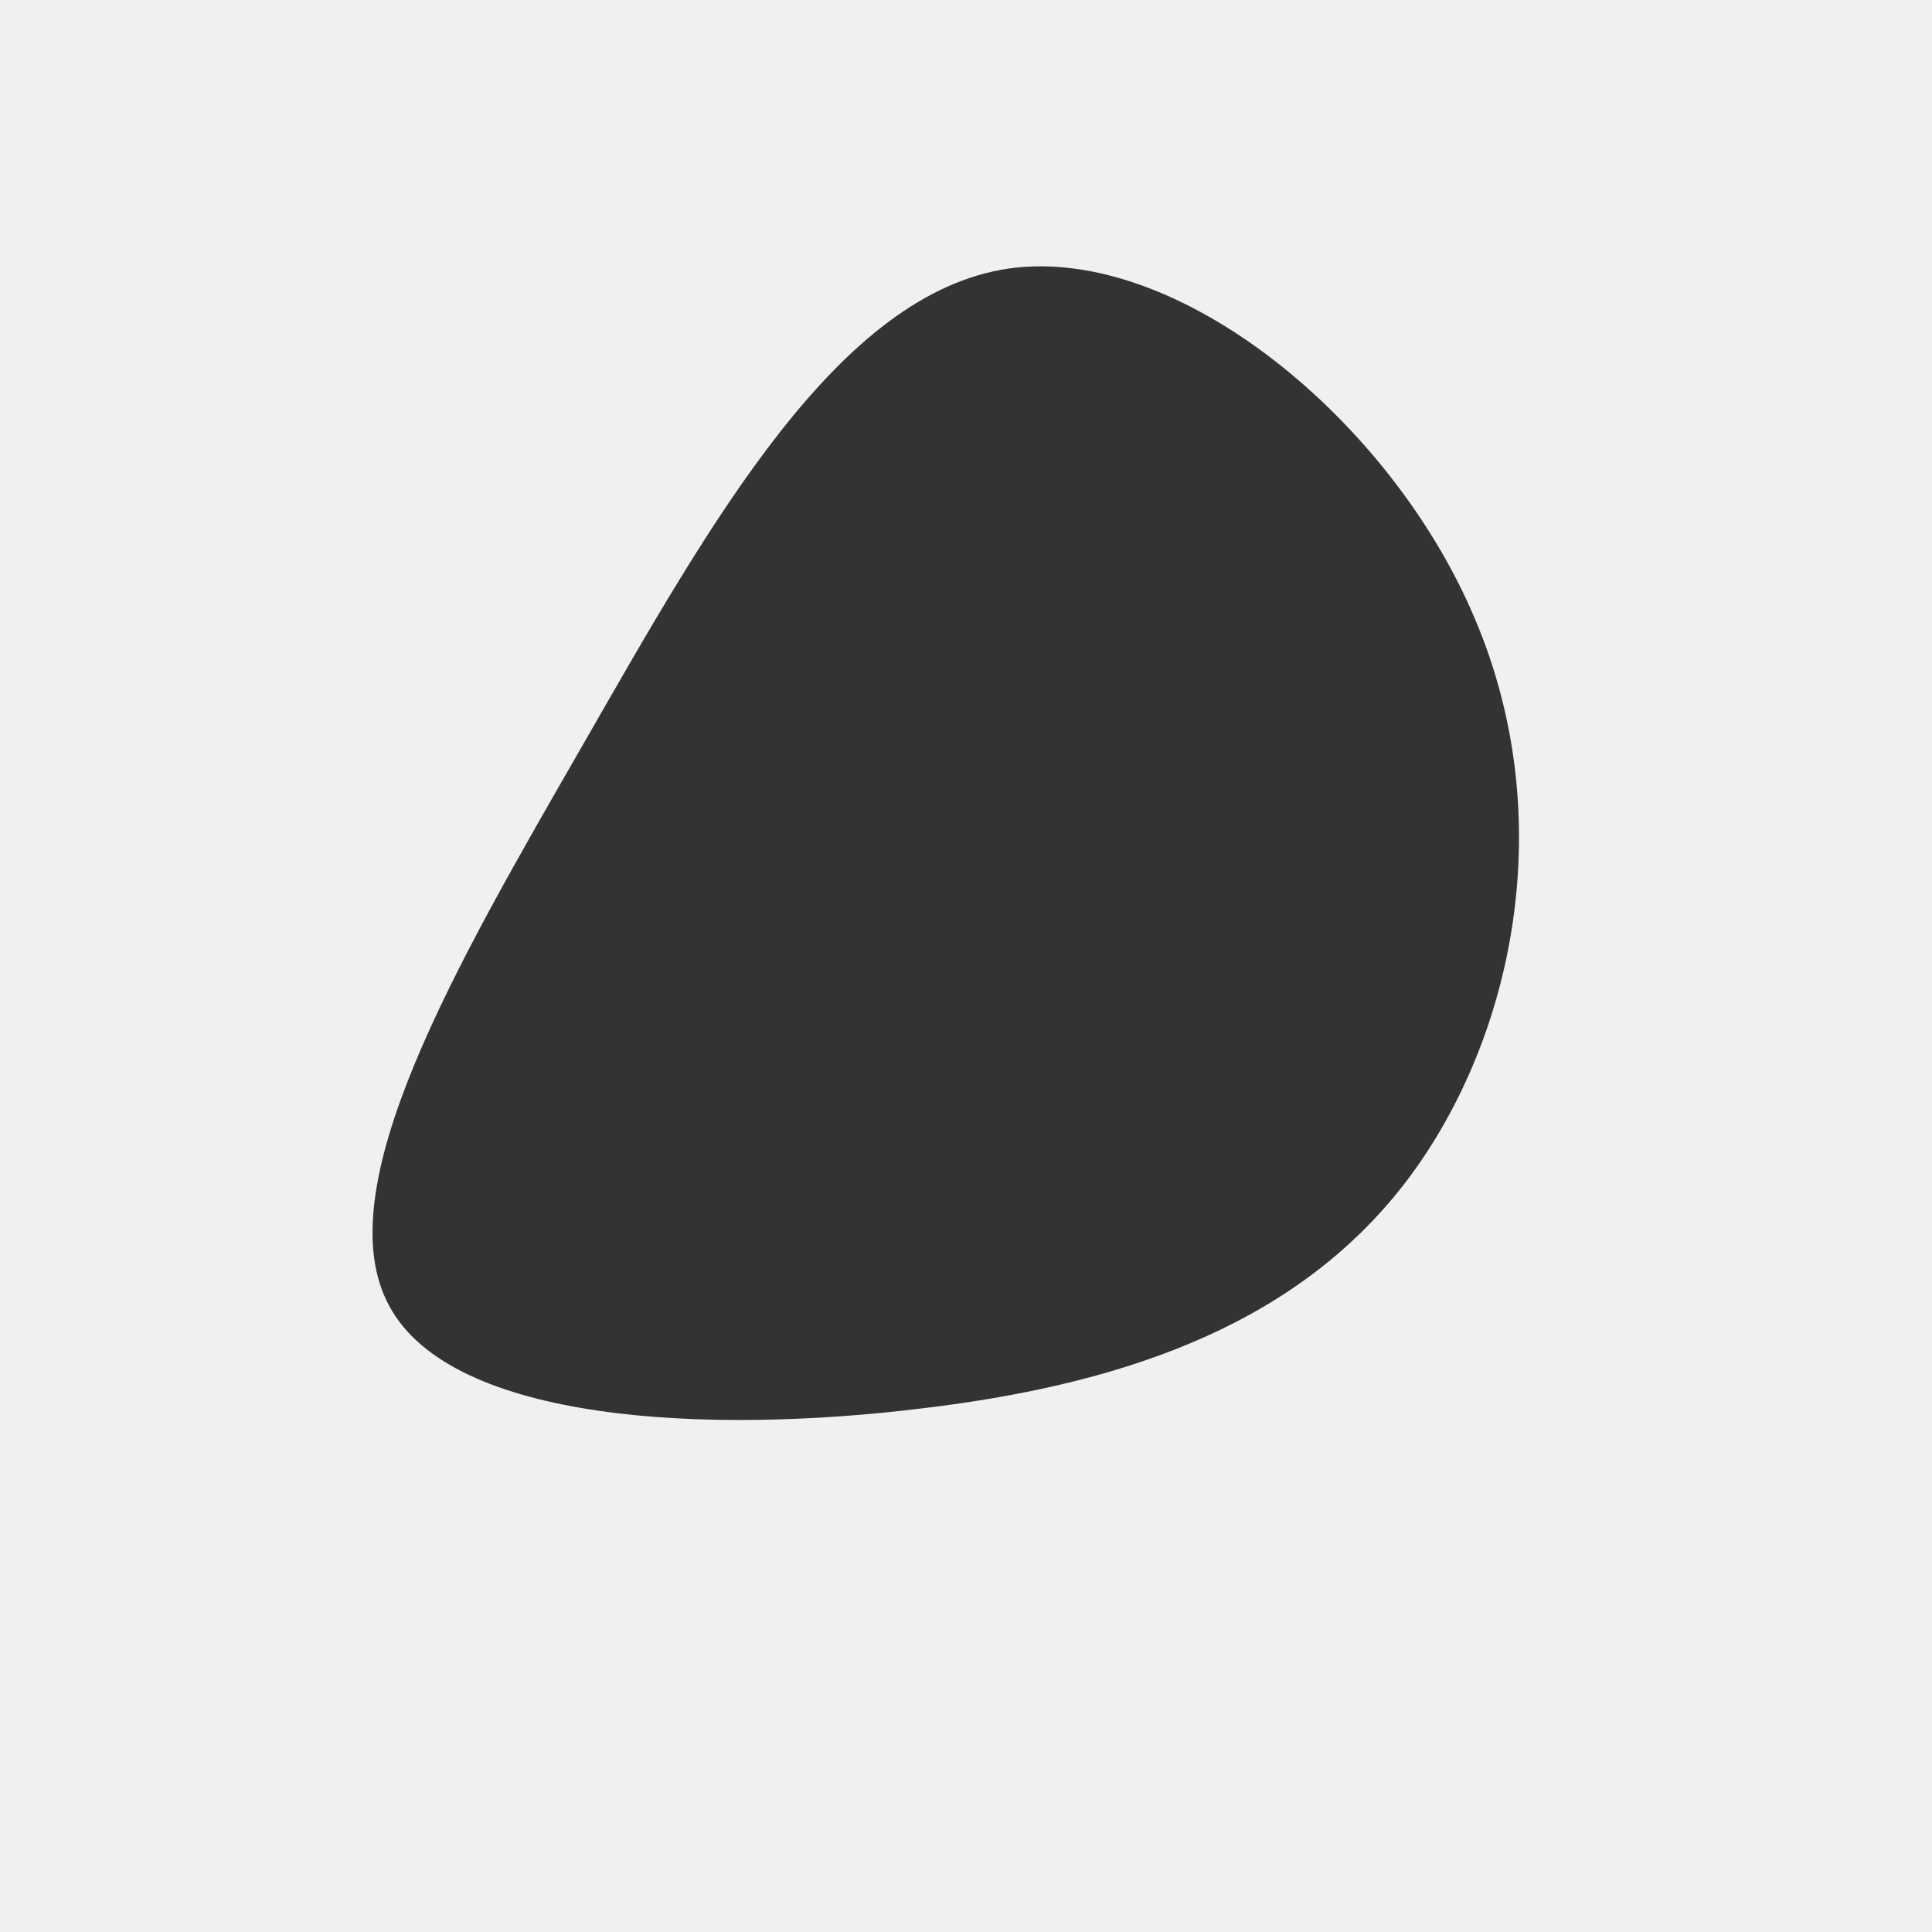
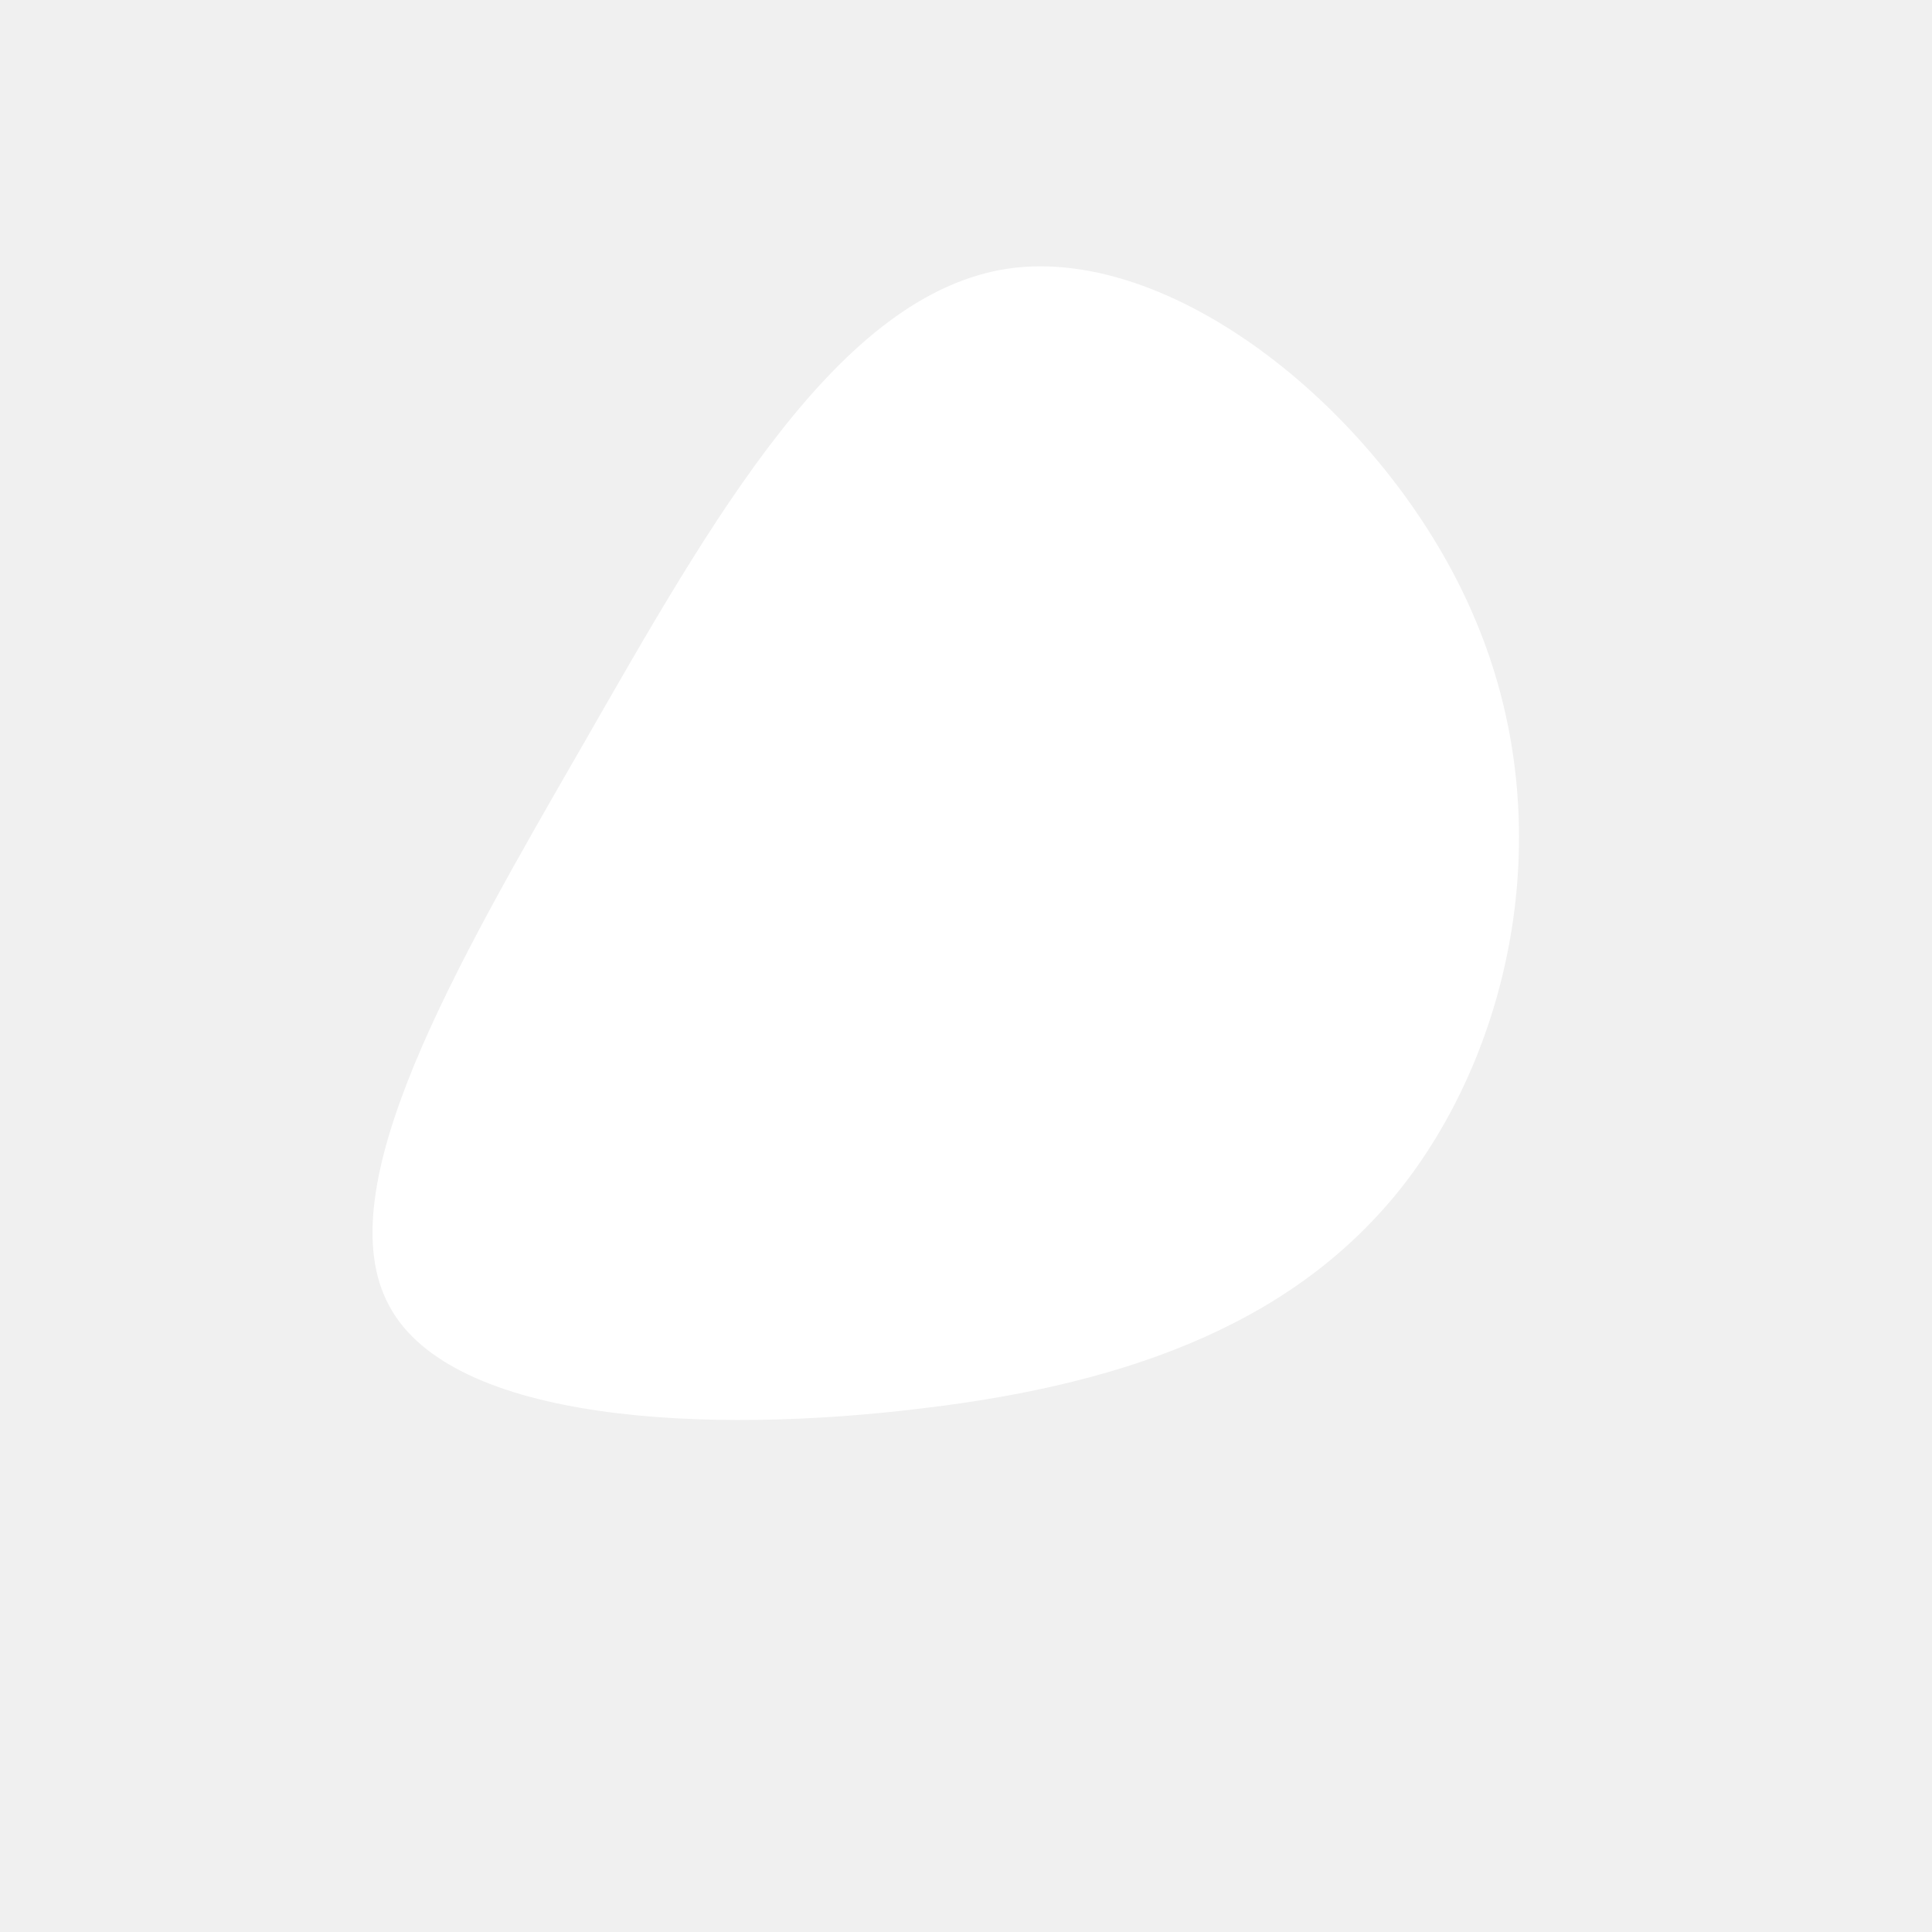
<svg xmlns="http://www.w3.org/2000/svg" viewBox="0 0 200 200">
-   <path fill="#333333" d="M52.7,-35.9C61.4,-15.4,56.8,7.3,45.8,22C34.8,36.6,17.4,43.2,-4.6,45.8C-26.6,48.5,-53.2,47.3,-59.7,35.2C-66.3,23.1,-52.9,0.1,-39.6,-23C-26.3,-46.2,-13.2,-69.6,4.4,-72.2C22,-74.7,44.1,-56.4,52.7,-35.9Z" transform="translate(100 100)" />
+   <path fill="white" d="M52.7,-35.9C61.4,-15.4,56.8,7.3,45.8,22C34.8,36.6,17.4,43.2,-4.6,45.8C-26.6,48.5,-53.2,47.3,-59.7,35.2C-66.3,23.1,-52.9,0.1,-39.6,-23C-26.3,-46.2,-13.2,-69.6,4.4,-72.2C22,-74.7,44.1,-56.4,52.7,-35.9Z" transform="translate(100 100)" />
</svg>
